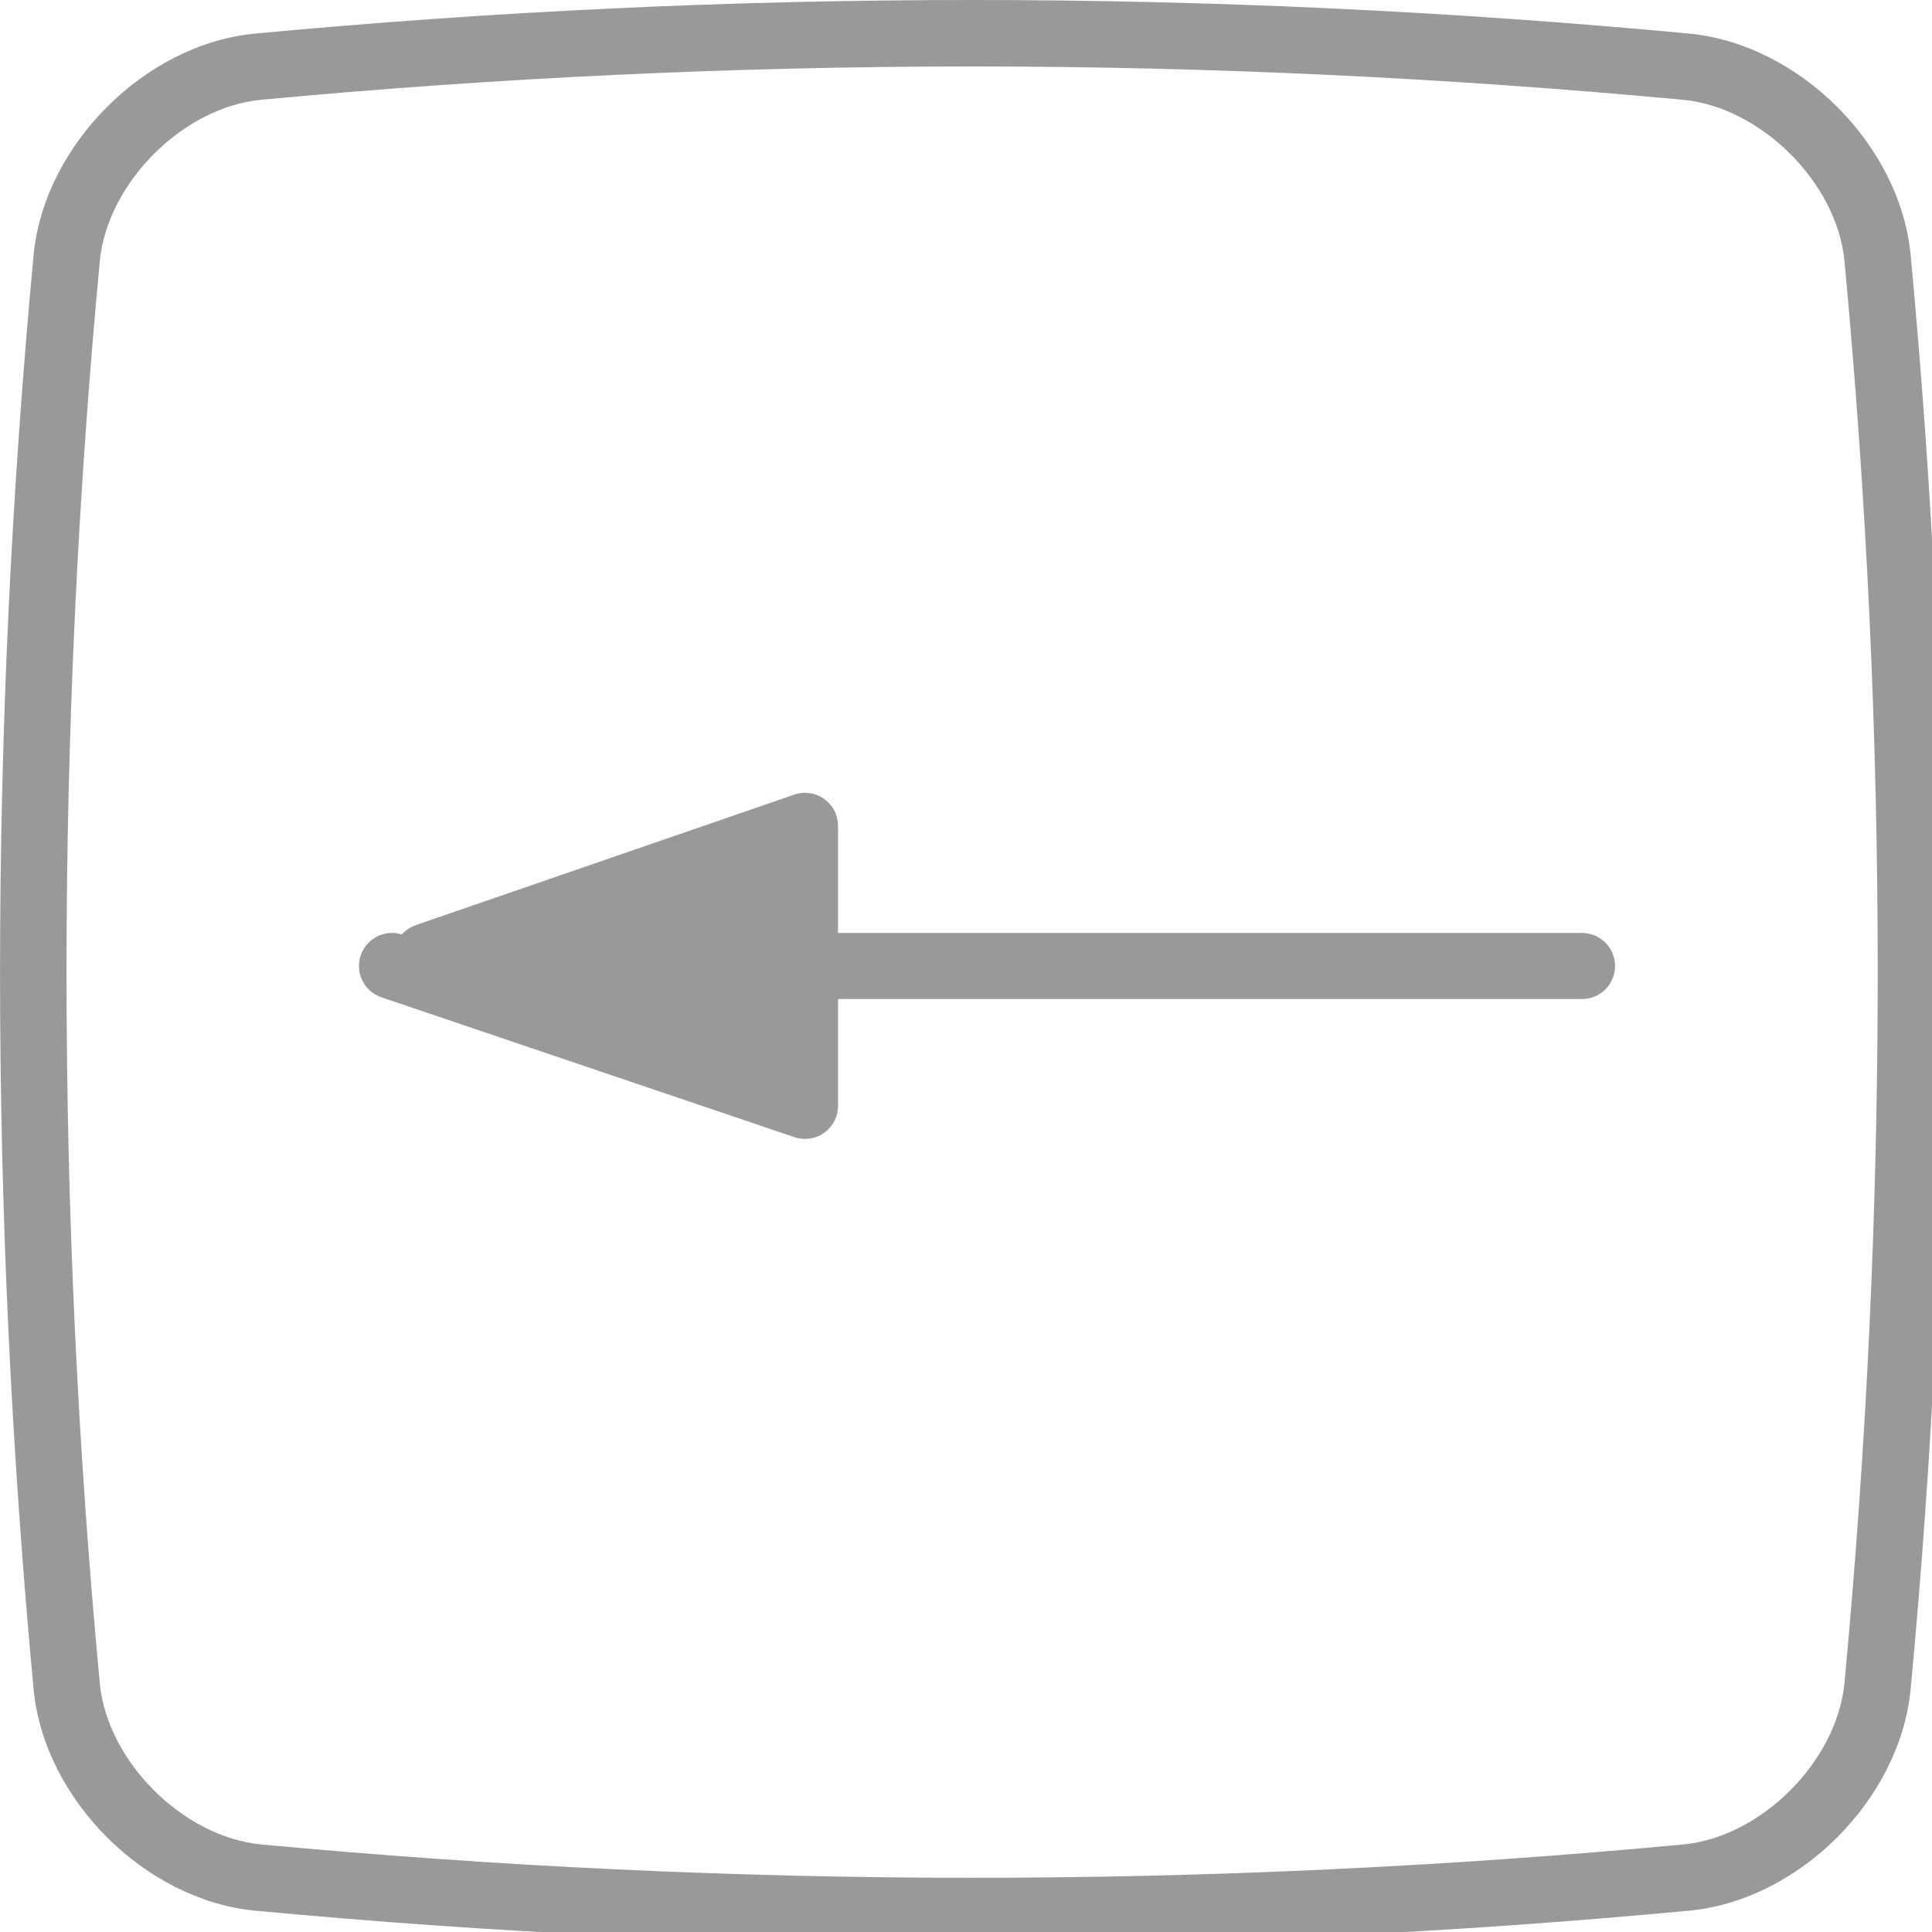
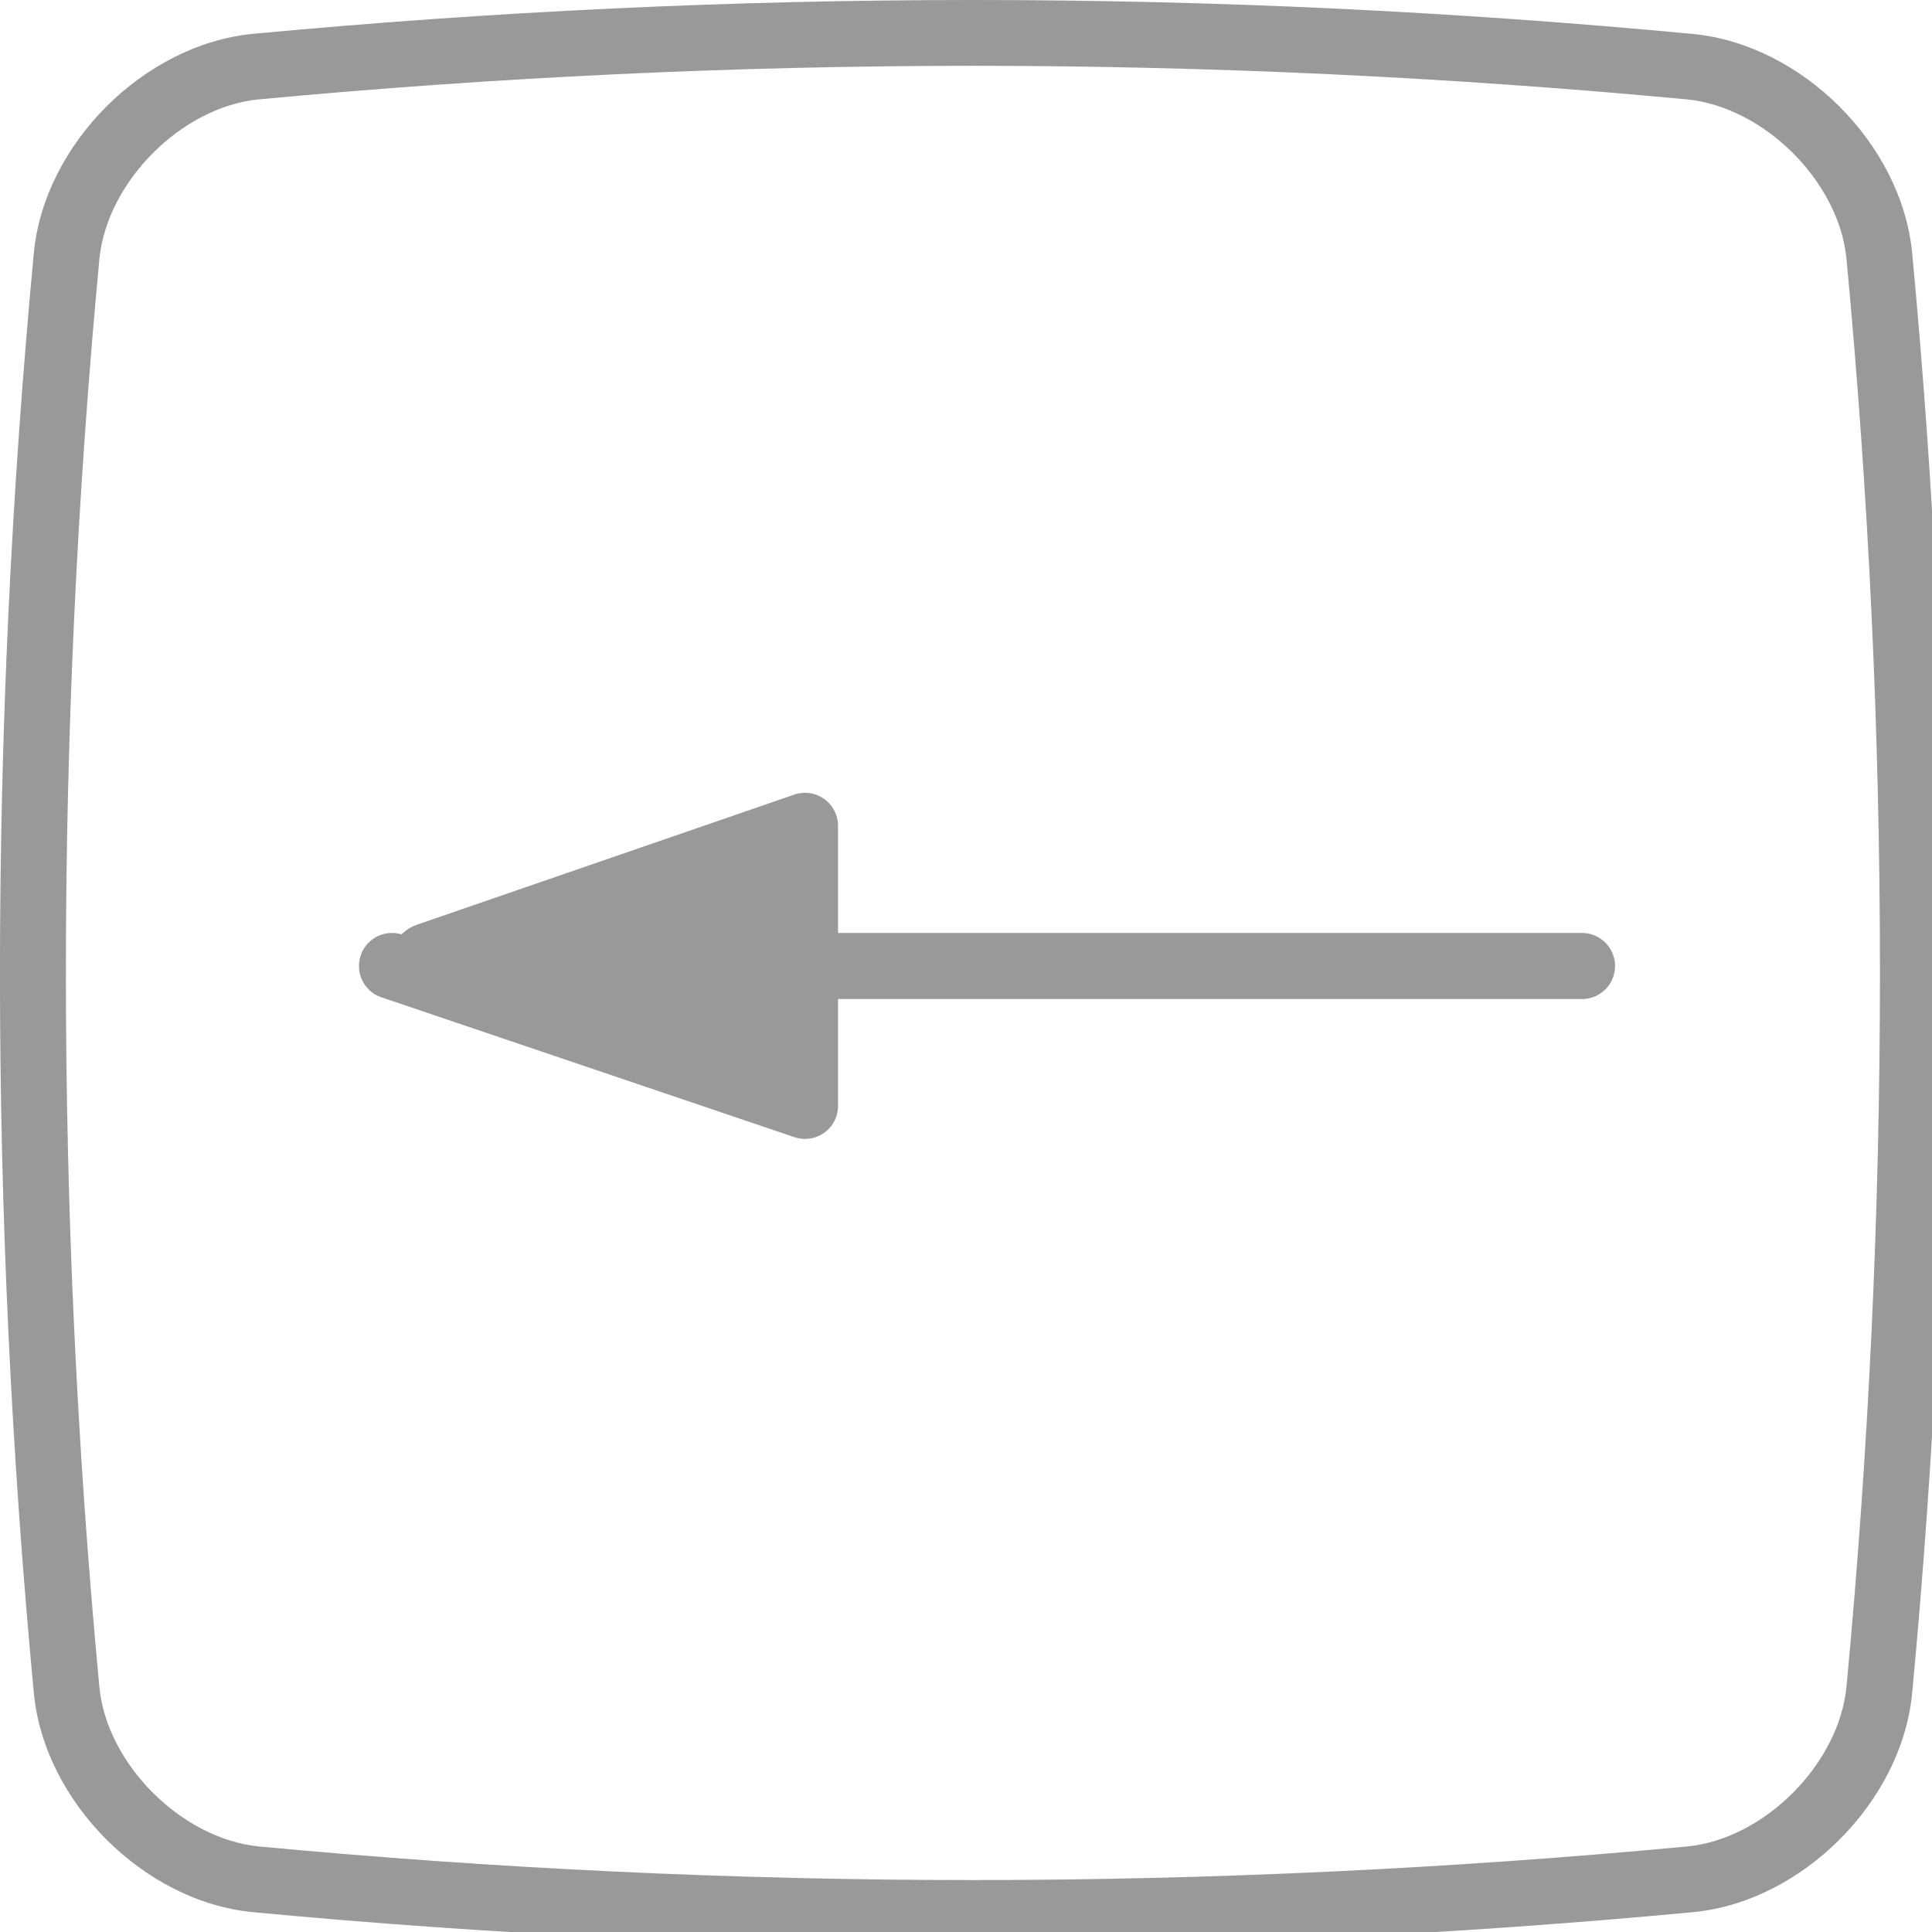
- <svg xmlns="http://www.w3.org/2000/svg" xmlns:xlink="http://www.w3.org/1999/xlink" id="track8-keys" width="138" height="138" viewBox="0 0 138 138">
-   <defs>
-     <symbol id="cushion-grey" viewBox="0 0 137.5 137.5">
-       <g id="cushion-grey-2" data-name="cushion-grey">
-         <path d="M68.75,4.7c16.69,0,33.62.8,50.3,2.36,5.52.54,10.85,5.87,11.39,11.37,3.14,33.39,3.14,67.25,0,100.62-.54,5.52-5.87,10.85-11.37,11.39-16.7,1.57-33.63,2.36-50.32,2.36s-33.62-.8-50.3-2.36c-5.52-.54-10.85-5.87-11.39-11.37-3.14-33.39-3.14-67.25,0-100.62.54-5.52,5.87-10.85,11.37-11.39,16.7-1.57,33.63-2.36,50.32-2.36M68.75,0c-16.92,0-33.84.79-50.76,2.38-7.75.76-14.84,7.86-15.61,15.61C-.79,51.83-.79,85.67,2.38,119.51c.76,7.75,7.86,14.84,15.61,15.61,16.92,1.59,33.84,2.38,50.76,2.38s33.84-.79,50.76-2.38c7.75-.76,14.84-7.86,15.61-15.61,3.18-33.84,3.18-67.68,0-101.52-.76-7.75-7.86-14.84-15.61-15.61C102.59.79,85.67,0,68.75,0h0Z" fill="#999" />
-       </g>
-     </symbol>
-   </defs>
+ <svg xmlns="http://www.w3.org/2000/svg" id="track8-keys" width="138" height="138" viewBox="0 0 138 138">
  <g id="keypad-grey">
    <g id="jump-left-grey">
      <path id="arrow-left" d="M113,69H30.65c-.41,0-.5-.58-.12-.71l26.97-9.3v20l-29.5-9.99" fill="#999" stroke="#999" stroke-linecap="round" stroke-linejoin="round" stroke-width="4.72" />
-       <use width="137.5" height="137.5" transform="translate(0 0) scale(1.01)" xlink:href="#cushion-grey" />
+       <g id="cushion-grey">
+         <path d="M69.5,4.7c16.93,0,34.1.81,51,2.4,5.52.55,10.85,5.87,11.39,11.37,3.19,33.86,3.19,68.19,0,102.03-.55,5.52-5.87,10.85-11.37,11.39-16.93,1.59-34.1,2.4-51.03,2.4s-34.1-.81-51-2.4c-5.52-.55-10.85-5.87-11.39-11.37-3.19-33.86-3.19-68.19,0-102.03.55-5.52,5.87-10.85,11.37-11.39,16.93-1.59,34.1-2.4,51.03-2.4M69.5,0C52.34,0,35.19.81,18.03,2.42c-7.75.77-14.85,7.86-15.61,15.61C-.81,52.34-.81,86.66,2.42,120.97c.76,7.75,7.86,14.85,15.61,15.61,17.16,1.62,34.31,2.42,51.47,2.42s34.31-.81,51.47-2.42c7.75-.76,14.85-7.86,15.61-15.61,3.23-34.31,3.23-68.62,0-102.93-.76-7.75-7.86-14.84-15.61-15.61C103.81.81,86.66,0,69.5,0h0Z" fill="#999" />
+       </g>
    </g>
  </g>
</svg>
